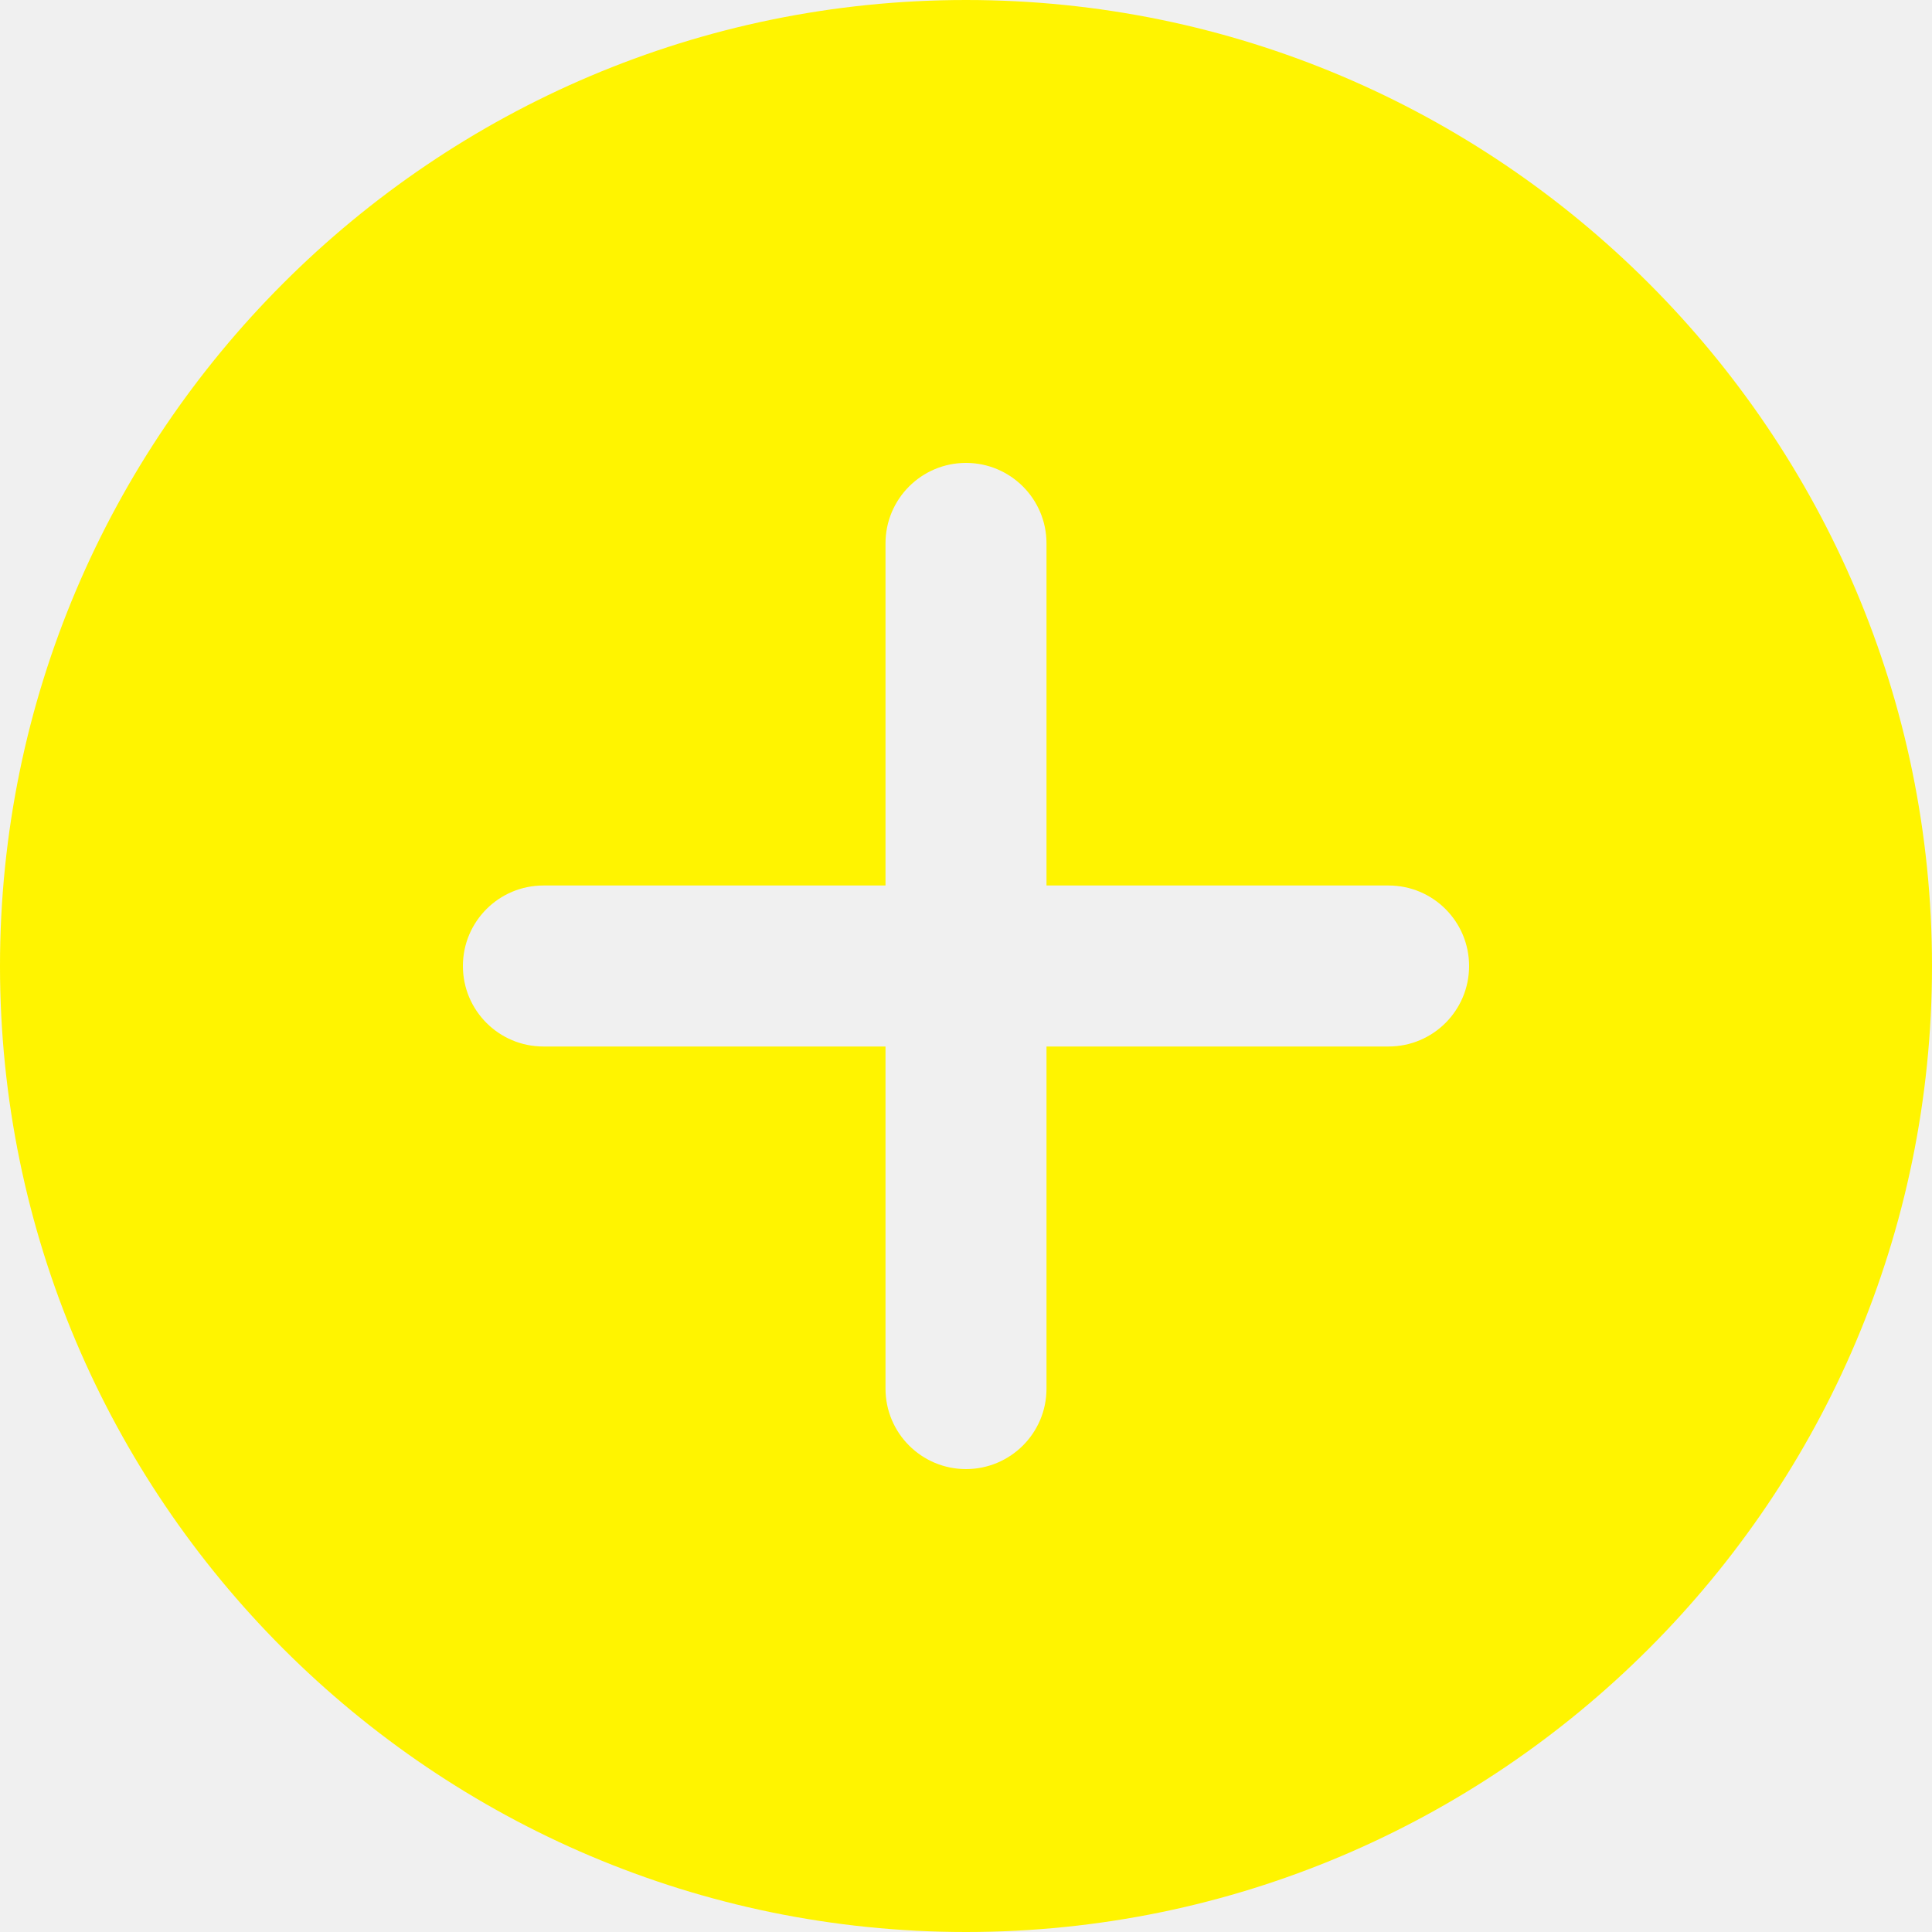
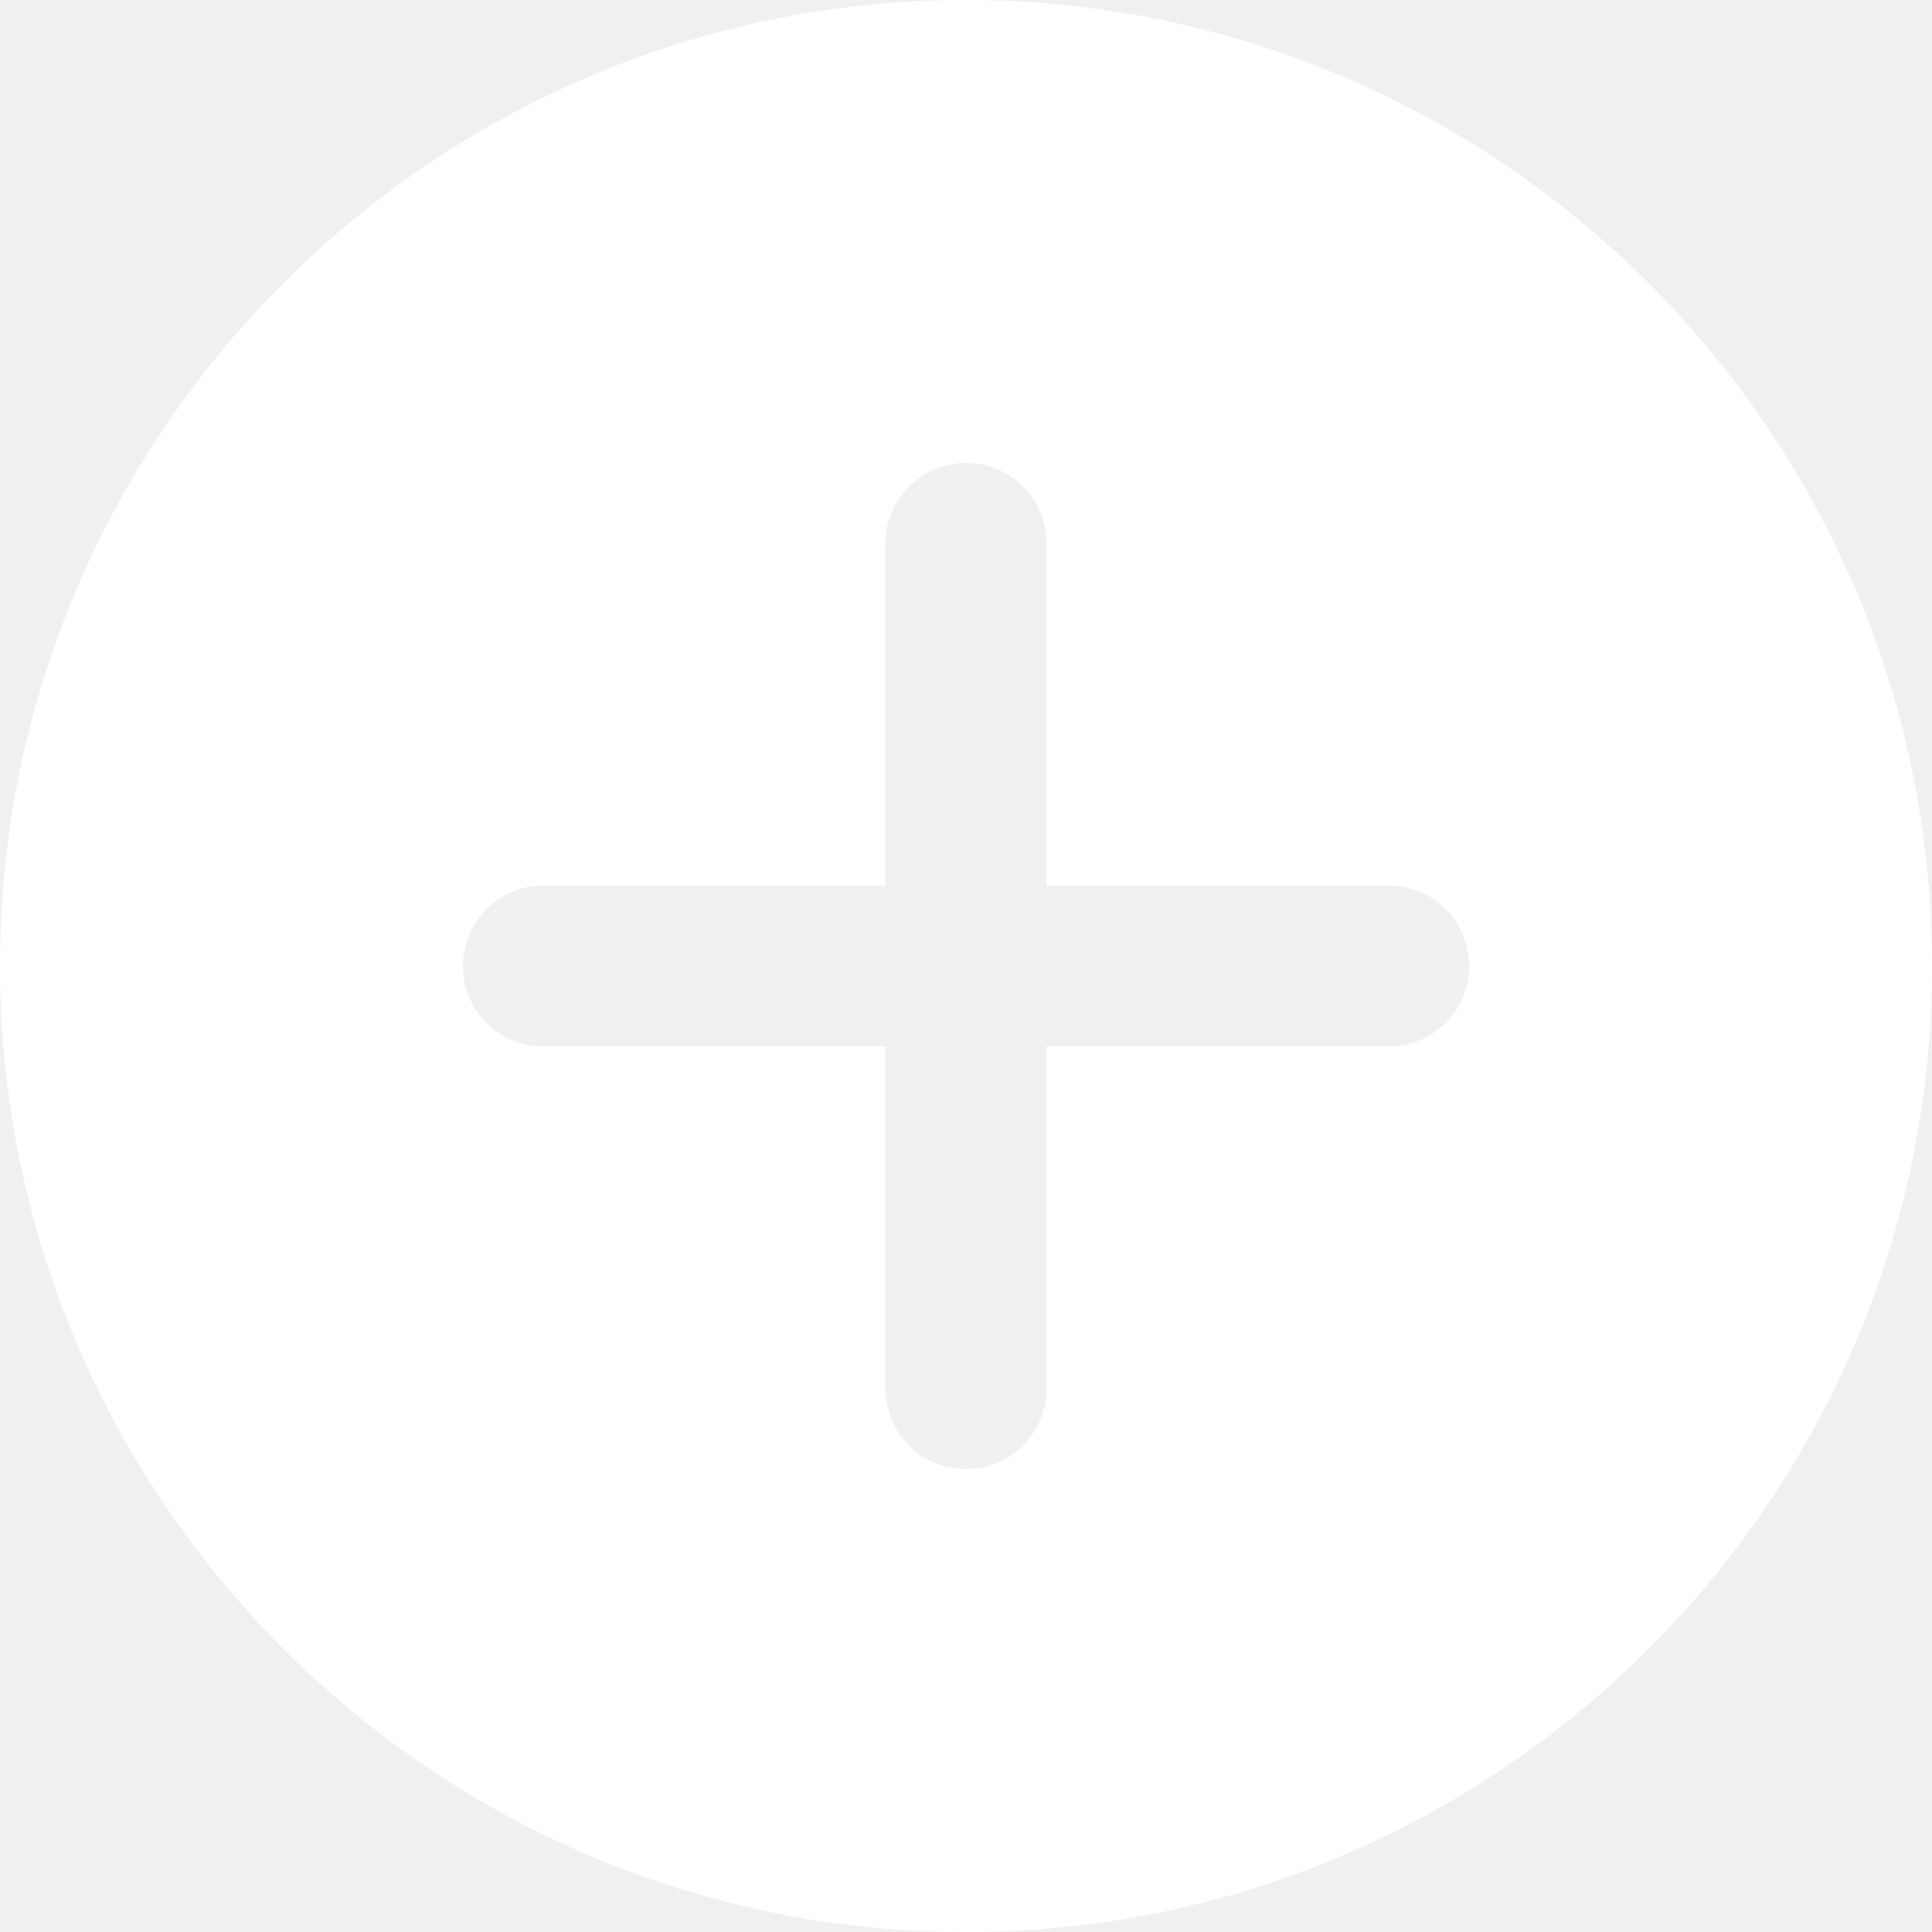
<svg xmlns="http://www.w3.org/2000/svg" width="30px" height="30px" viewBox="0 0 30 30" version="1.1">
  <g id="Page-1" stroke="none" stroke-width="1" fill="none" fill-rule="evenodd">
-     <g id="Treasury--stake-unstake-claim" transform="translate(-427, -590)" fill="#fff400" fill-rule="nonzero">
+     <g id="Treasury--stake-unstake-claim" transform="translate(-427, -590)" fill="white" fill-rule="nonzero">
      <g id="Group-19" transform="translate(387, 333)">
        <g id="Group-16" transform="translate(28, 249)">
          <g id="Group-15" transform="translate(12, 8)">
            <g id="Group-13">
              <g id="1828919">
                <path d="M15,0 C6.729,0 0,6.729 0,15 C0,23.271 6.729,30 15,30 C23.271,30 30,23.271 30,15 C30,6.729 23.271,0 15,0 Z M21.562,16.25 L16.25,16.25 L16.25,21.562 C16.25,22.253 15.69,22.812 15,22.812 C14.31,22.812 13.75,22.253 13.75,21.562 L13.75,16.25 L8.438,16.25 C7.747,16.25 7.188,15.69 7.188,15 C7.188,14.31 7.747,13.75 8.438,13.75 L13.75,13.75 L13.75,8.438 C13.75,7.747 14.31,7.188 15,7.188 C15.69,7.188 16.25,7.747 16.25,8.438 L16.25,13.75 L21.562,13.75 C22.253,13.75 22.812,14.31 22.812,15 C22.812,15.69 22.253,16.25 21.562,16.25 L21.562,16.25 Z" id="Shape" />
              </g>
            </g>
          </g>
        </g>
      </g>
    </g>
  </g>
</svg>
